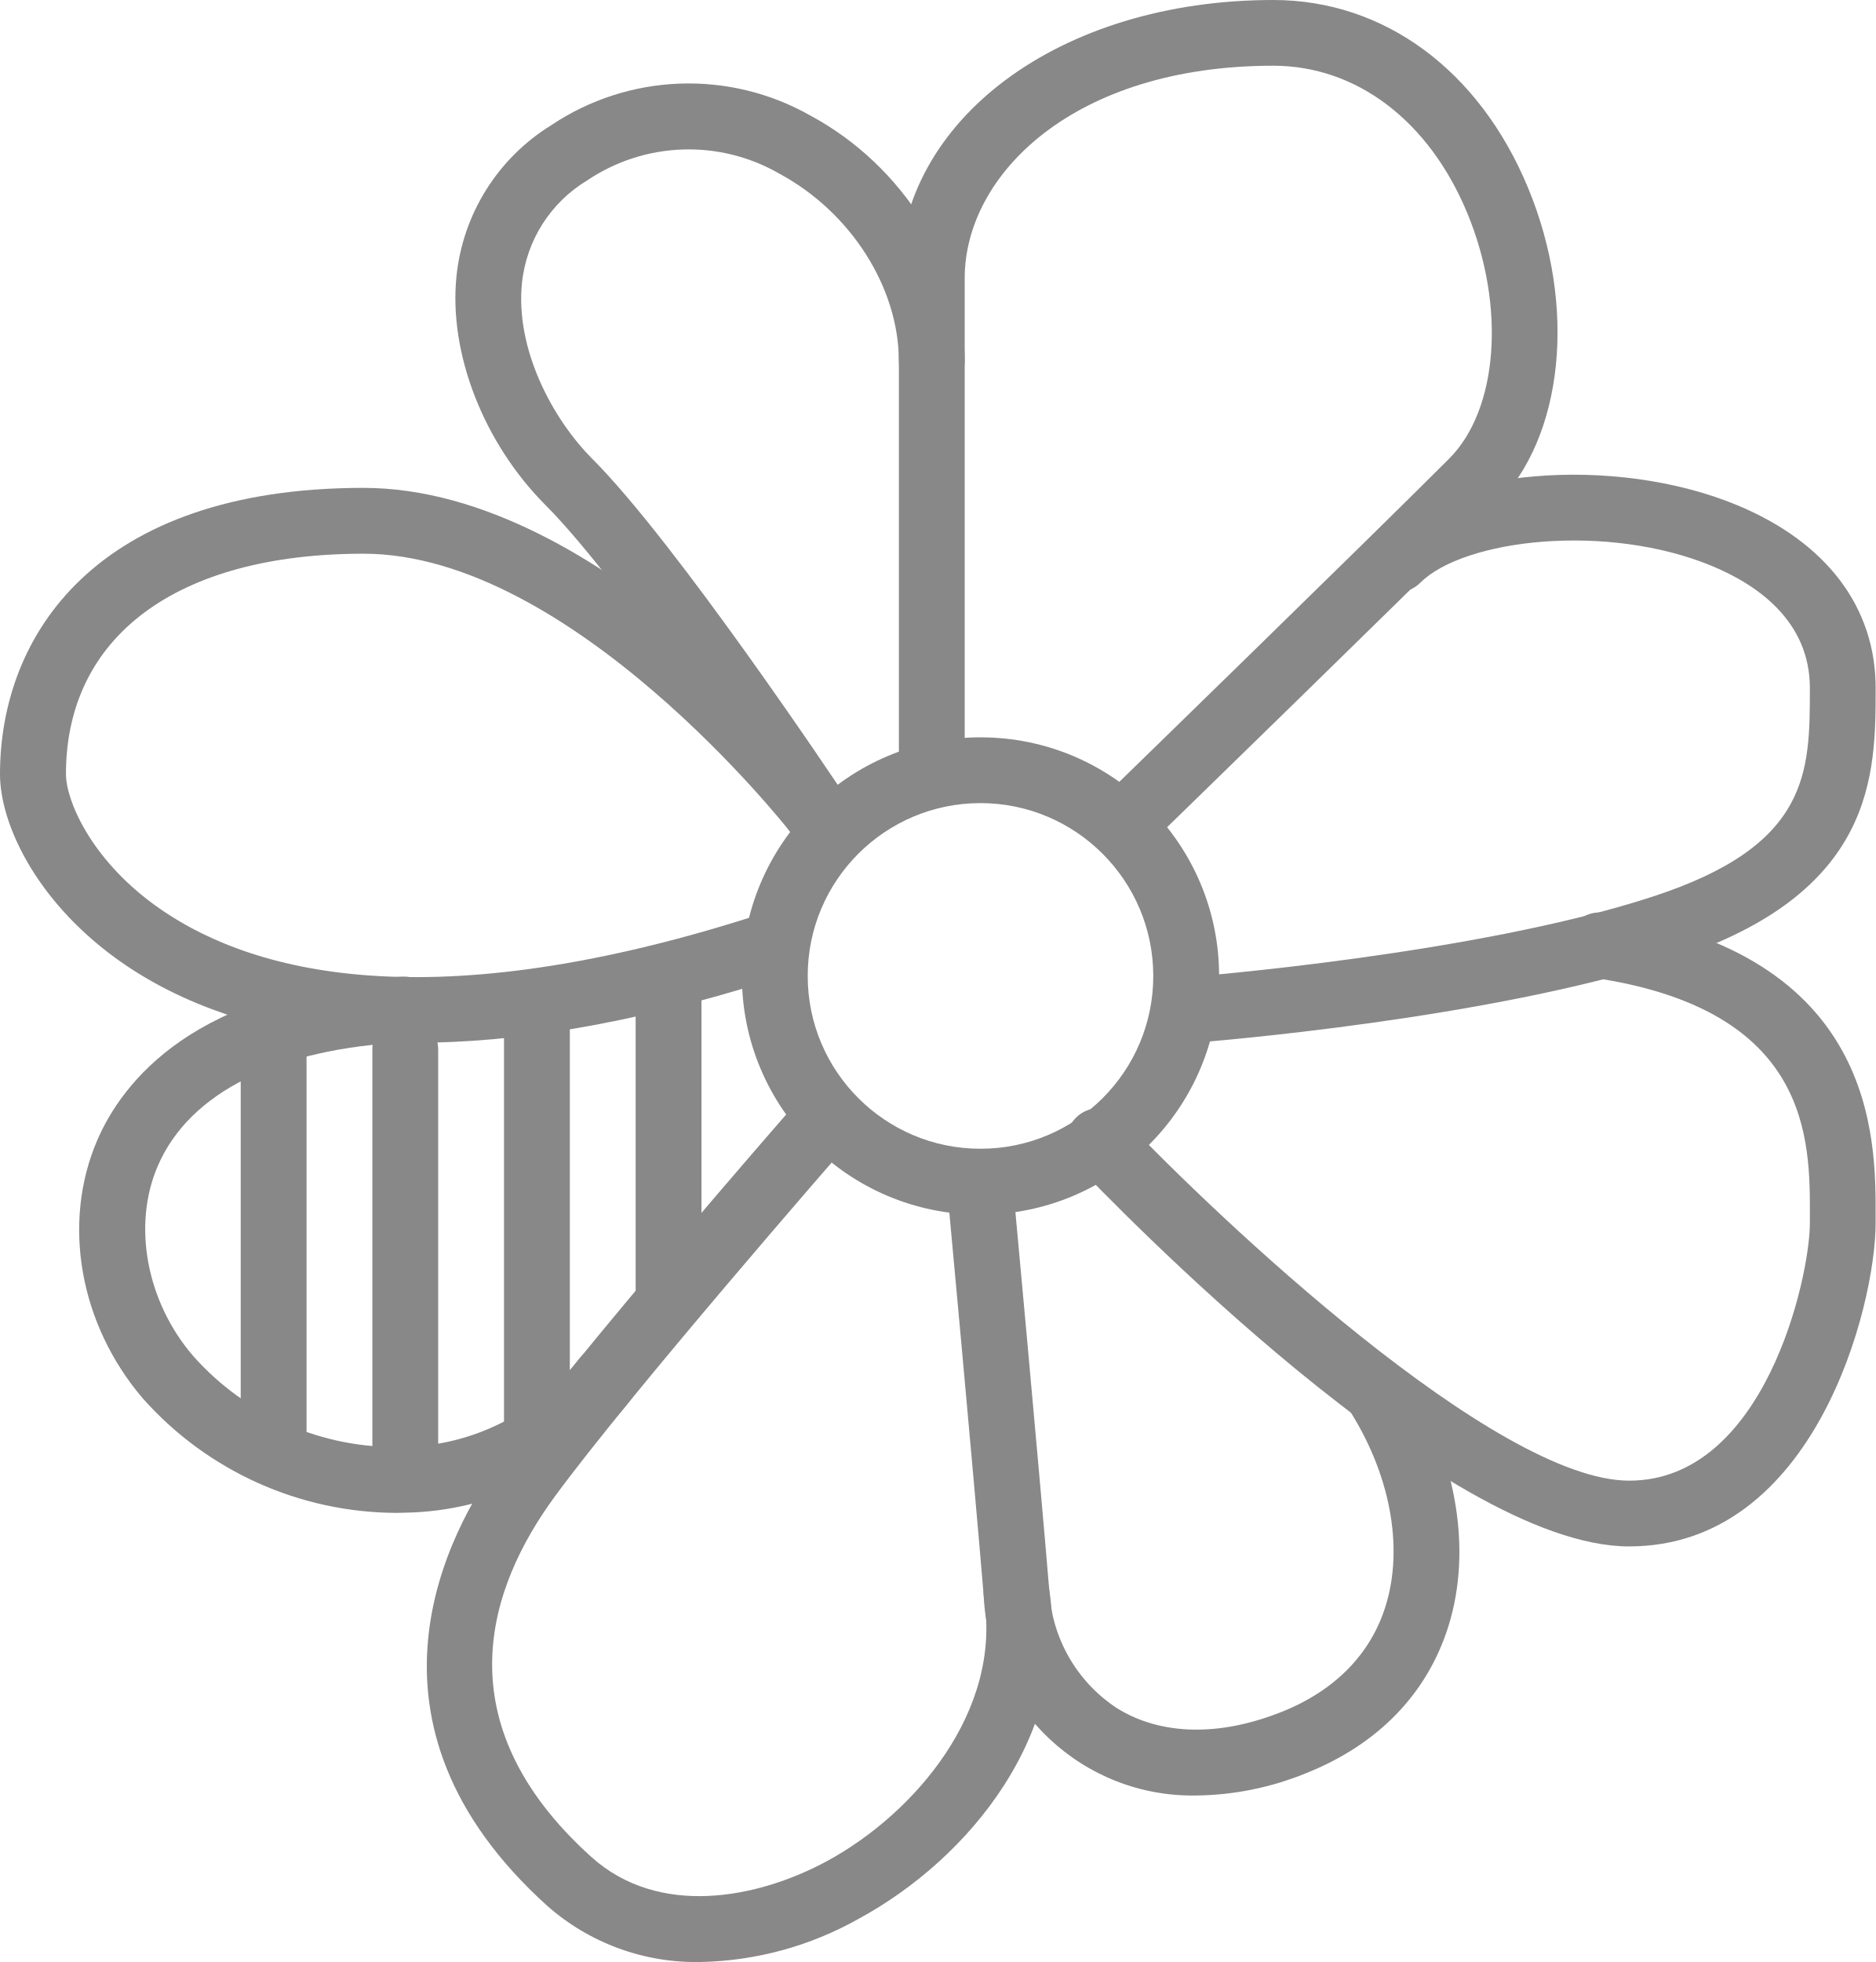
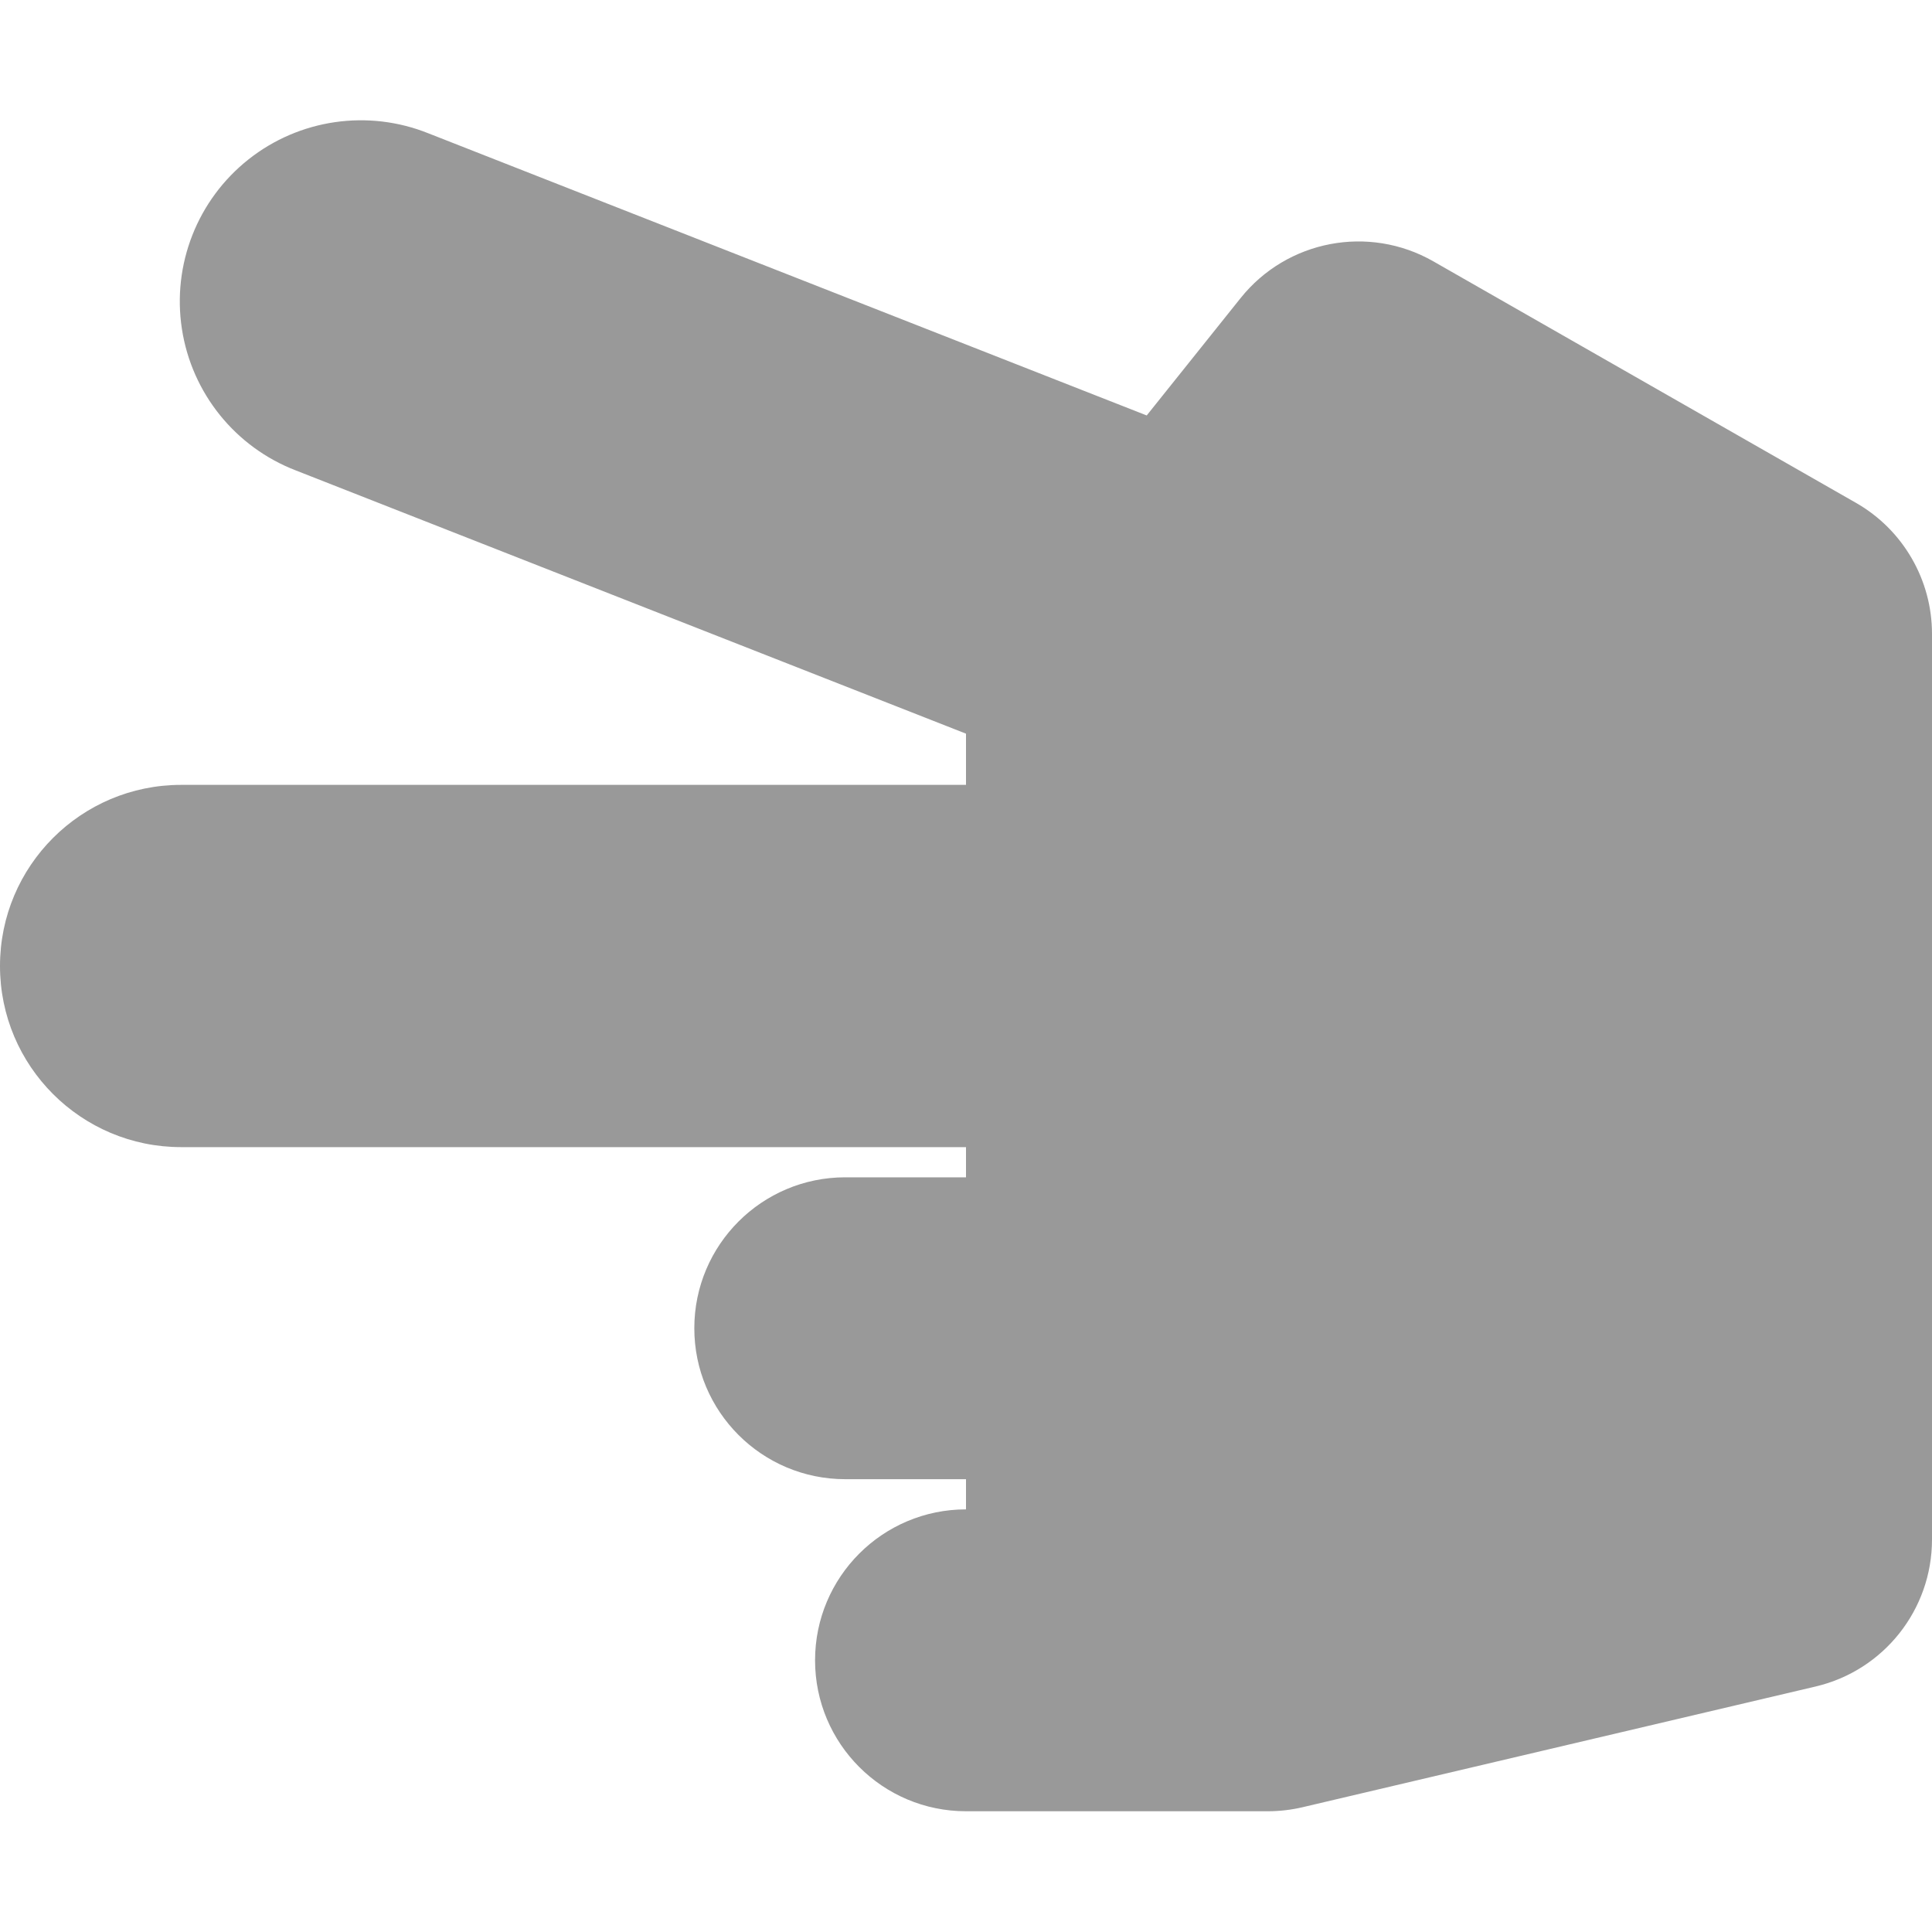
- <svg xmlns="http://www.w3.org/2000/svg" width="191.248" height="200" viewBox="0 0 191.248 200">
-   <g transform="translate(-3.008 -0.4)">
-     <path d="M72.421,93.854A24.329,24.329,0,1,1,96.75,69.525,24.359,24.359,0,0,1,72.421,93.854Zm0-41.953A17.617,17.617,0,1,0,90.038,69.518,17.637,17.637,0,0,0,72.421,51.9Z" transform="translate(30.56 30.365)" fill="#888" />
-     <path d="M84.6,85.091l-4.678-4.812s25.43-24.732,33.805-33.114c5.02-5.007,5.8-15.544,1.859-25.047C111.692,12.722,104.3,7.1,95.807,7.1c-20.423,0-31.463,11.154-31.463,21.651V80.588H57.632V28.762C57.632,12.595,74.041.4,95.807.4c11.309,0,21.013,7.161,25.98,19.154,5.013,12.094,3.644,25.409-3.315,32.362C110.082,60.313,84.6,85.091,84.6,85.091Z" transform="translate(37.027)" fill="#888" />
-     <path d="M67.446,83.02a3.355,3.355,0,0,1-2.8-1.5C64.48,81.275,47.956,56.537,39.9,48.476c-6.329-6.329-9.906-15.49-9.107-23.336a20.549,20.549,0,0,1,9.638-15.4,25.178,25.178,0,0,1,26.483-.98c9.4,5.06,15.7,15.128,15.7,25.04a3.356,3.356,0,0,1-6.711,0c0-7.517-4.893-15.208-12.181-19.134a18.517,18.517,0,0,0-19.6.685,13.88,13.88,0,0,0-6.651,10.47c-.685,6.732,3.114,13.846,7.174,17.913,8.53,8.523,24.893,33.034,25.591,34.074a3.347,3.347,0,0,1-2.785,5.208Z" transform="translate(18.756 3.44)" fill="#888" />
-     <path d="M45.451,86.59c-14.832,0-24.55-4.154-30.732-8.671C6.632,72,3.008,64.261,3.008,59.221c0-14.114,9.732-29.181,37.054-29.181,24.5,0,47.812,29.658,48.792,30.919a3.355,3.355,0,1,1-5.3,4.121C83.337,64.8,61.27,36.751,40.075,36.751c-18.993,0-30.342,8.4-30.342,22.47,0,2.6,2.43,8.5,8.96,13.282,8.966,6.564,26.812,12.121,60.9,1.3a3.356,3.356,0,1,1,2.034,6.4c-14.55,4.611-26.456,6.4-36.175,6.4Z" transform="translate(0 20.092)" fill="#888" />
-     <path d="M76.91,87.119a3.354,3.354,0,0,1-.248-6.7c.289-.02,29.1-2.3,47.02-8.168,16.04-5.221,16.04-12.658,16.04-21.268,0-6.866-5.436-10.557-9.993-12.443C119.065,34.119,104.474,35.79,100,40.253a3.355,3.355,0,0,1-4.745-4.745c6.852-6.852,24.5-8.356,37.04-3.168,9.114,3.779,14.134,10.4,14.134,18.644,0,8.826,0,20.919-20.664,27.651-18.7,6.121-47.389,8.389-48.591,8.49C77.085,87.119,77,87.119,76.91,87.119Z" transform="translate(47.823 19.55)" fill="#888" />
-     <path d="M125.216,120.46C106.269,120.46,72.5,85.393,68.7,81.4a3.357,3.357,0,0,1,4.879-4.611c9.752,10.275,38.027,36.966,51.638,36.966,13.812,0,18.423-20.711,18.423-26.268v-.7c.02-7.839.067-20.96-21.913-24.275a3.356,3.356,0,1,1,.993-6.638c27.7,4.181,27.644,22.933,27.624,30.94v.678c0,8.43-6.181,32.966-25.128,32.966Z" transform="translate(43.906 37.578)" fill="#888" />
-     <path d="M85.942,134.467a21.312,21.312,0,0,1-21.671-20.349C63.224,101.534,60.6,73.245,60.6,73.245l6.685-.617s2.624,28.336,3.671,40.933a15.308,15.308,0,0,0,6.933,12.027c4.483,2.765,10.443,2.886,16.792.342,5.376-2.148,9.027-5.859,10.55-10.725,1.919-6.074.463-13.685-3.879-20.329a3.351,3.351,0,0,1,5.611-3.664c5.45,8.309,7.195,18.047,4.678,26.034-2.161,6.852-7.161,12.013-14.47,14.933a30.451,30.451,0,0,1-11.228,2.289Z" transform="translate(39.039 48.96)" fill="#888" />
-     <path d="M56.811,155.207a22.893,22.893,0,0,1-15.6-5.738c-20.691-18.691-10.148-38.148-4.651-45.644,7.859-10.732,28.658-34.591,29.537-35.6a3.358,3.358,0,1,1,5.06,4.416c-.215.248-21.5,24.658-29.188,35.154-6.7,9.148-11.5,22.94,3.738,36.691,6.872,6.2,16.933,4.289,24.067.423,8.973-4.879,17.805-15.315,15.987-26.752a3.354,3.354,0,1,1,6.624-1.06c2.349,14.745-8.06,27.55-19.416,33.711a34.218,34.218,0,0,1-16.154,4.4Z" transform="translate(17.58 45.193)" fill="#888" />
-     <path d="M40.189,114.4a34.729,34.729,0,0,1-25.866-11.651c-6.47-7.55-8.3-17.906-4.651-26.362,2.5-5.779,9.866-15.638,31.154-16.651a3.382,3.382,0,0,1,3.51,3.195,3.345,3.345,0,0,1-3.195,3.5c-13.081.631-22.074,5.1-25.309,12.611-2.6,6.02-1.161,13.805,3.584,19.336a27.582,27.582,0,0,0,21.383,9.3,23.1,23.1,0,0,0,18.04-9.034,3.355,3.355,0,0,1,5.3,4.114,29.727,29.727,0,0,1-23.188,11.624c-.248.013-.51.02-.765.02Z" transform="translate(3.262 40.218)" fill="#888" />
-     <path d="M20.992,109.176a3.361,3.361,0,0,1-3.356-3.356V65.552a3.356,3.356,0,1,1,6.711,0V105.82A3.361,3.361,0,0,1,20.992,109.176Z" transform="translate(9.916 41.889)" fill="#888" />
-     <path d="M28.992,109.176a3.361,3.361,0,0,1-3.356-3.356V65.552a3.356,3.356,0,1,1,6.711,0V105.82A3.361,3.361,0,0,1,28.992,109.176Z" transform="translate(15.338 41.889)" fill="#888" />
-     <path d="M33.636,60.192h6.711v46.98H33.636Z" transform="translate(20.761 40.53)" fill="#888" />
-     <path d="M41.636,60.192h6.711V93.749H41.636Z" transform="translate(26.184 40.53)" fill="#888" />
+ <svg xmlns="http://www.w3.org/2000/svg" aria-hidden="true" focusable="false" data-prefix="fad" data-icon="hand-scissors" class="svg-inline--fa fa-hand-scissors fa-w-16" role="img" viewBox="0 0 512 512">
+   <g class="fa-group">
+     <path class="fa-secondary" fill="currentColor" d="M512 168v240a40 40 0 0 1-30.84 38.94l-136 32A40.36 40.36 0 0 1 336 480h-80a40 40 0 0 1 0-80v-8h-32a40 40 0 0 1 0-80h32v-8H48a48 48 0 0 1 0-96h208v-13.57L78.45 124.69a48 48 0 1 1 35.1-89.35l190.34 74.76L328.77 79a40 40 0 0 1 51.08-9.74l112 64A40 40 0 0 1 512 168z" opacity="0.4" />
+     <path class="fa-primary" fill="currentColor" d="" />
  </g>
</svg>
